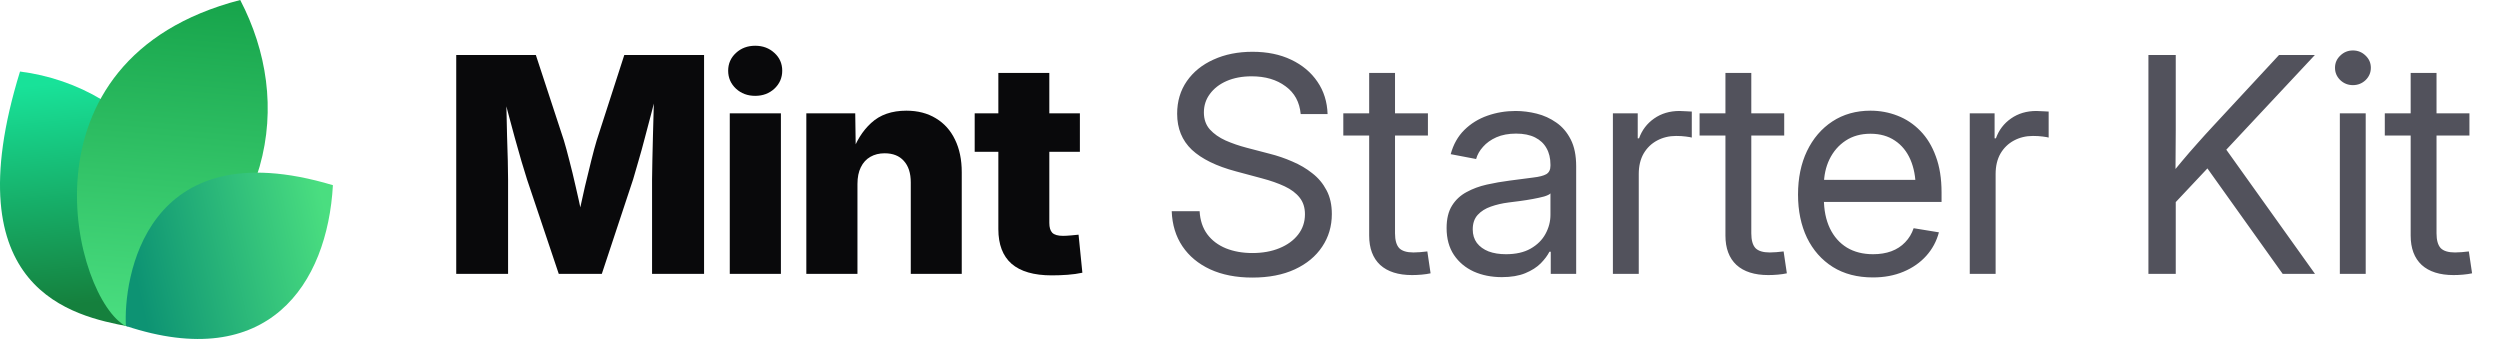
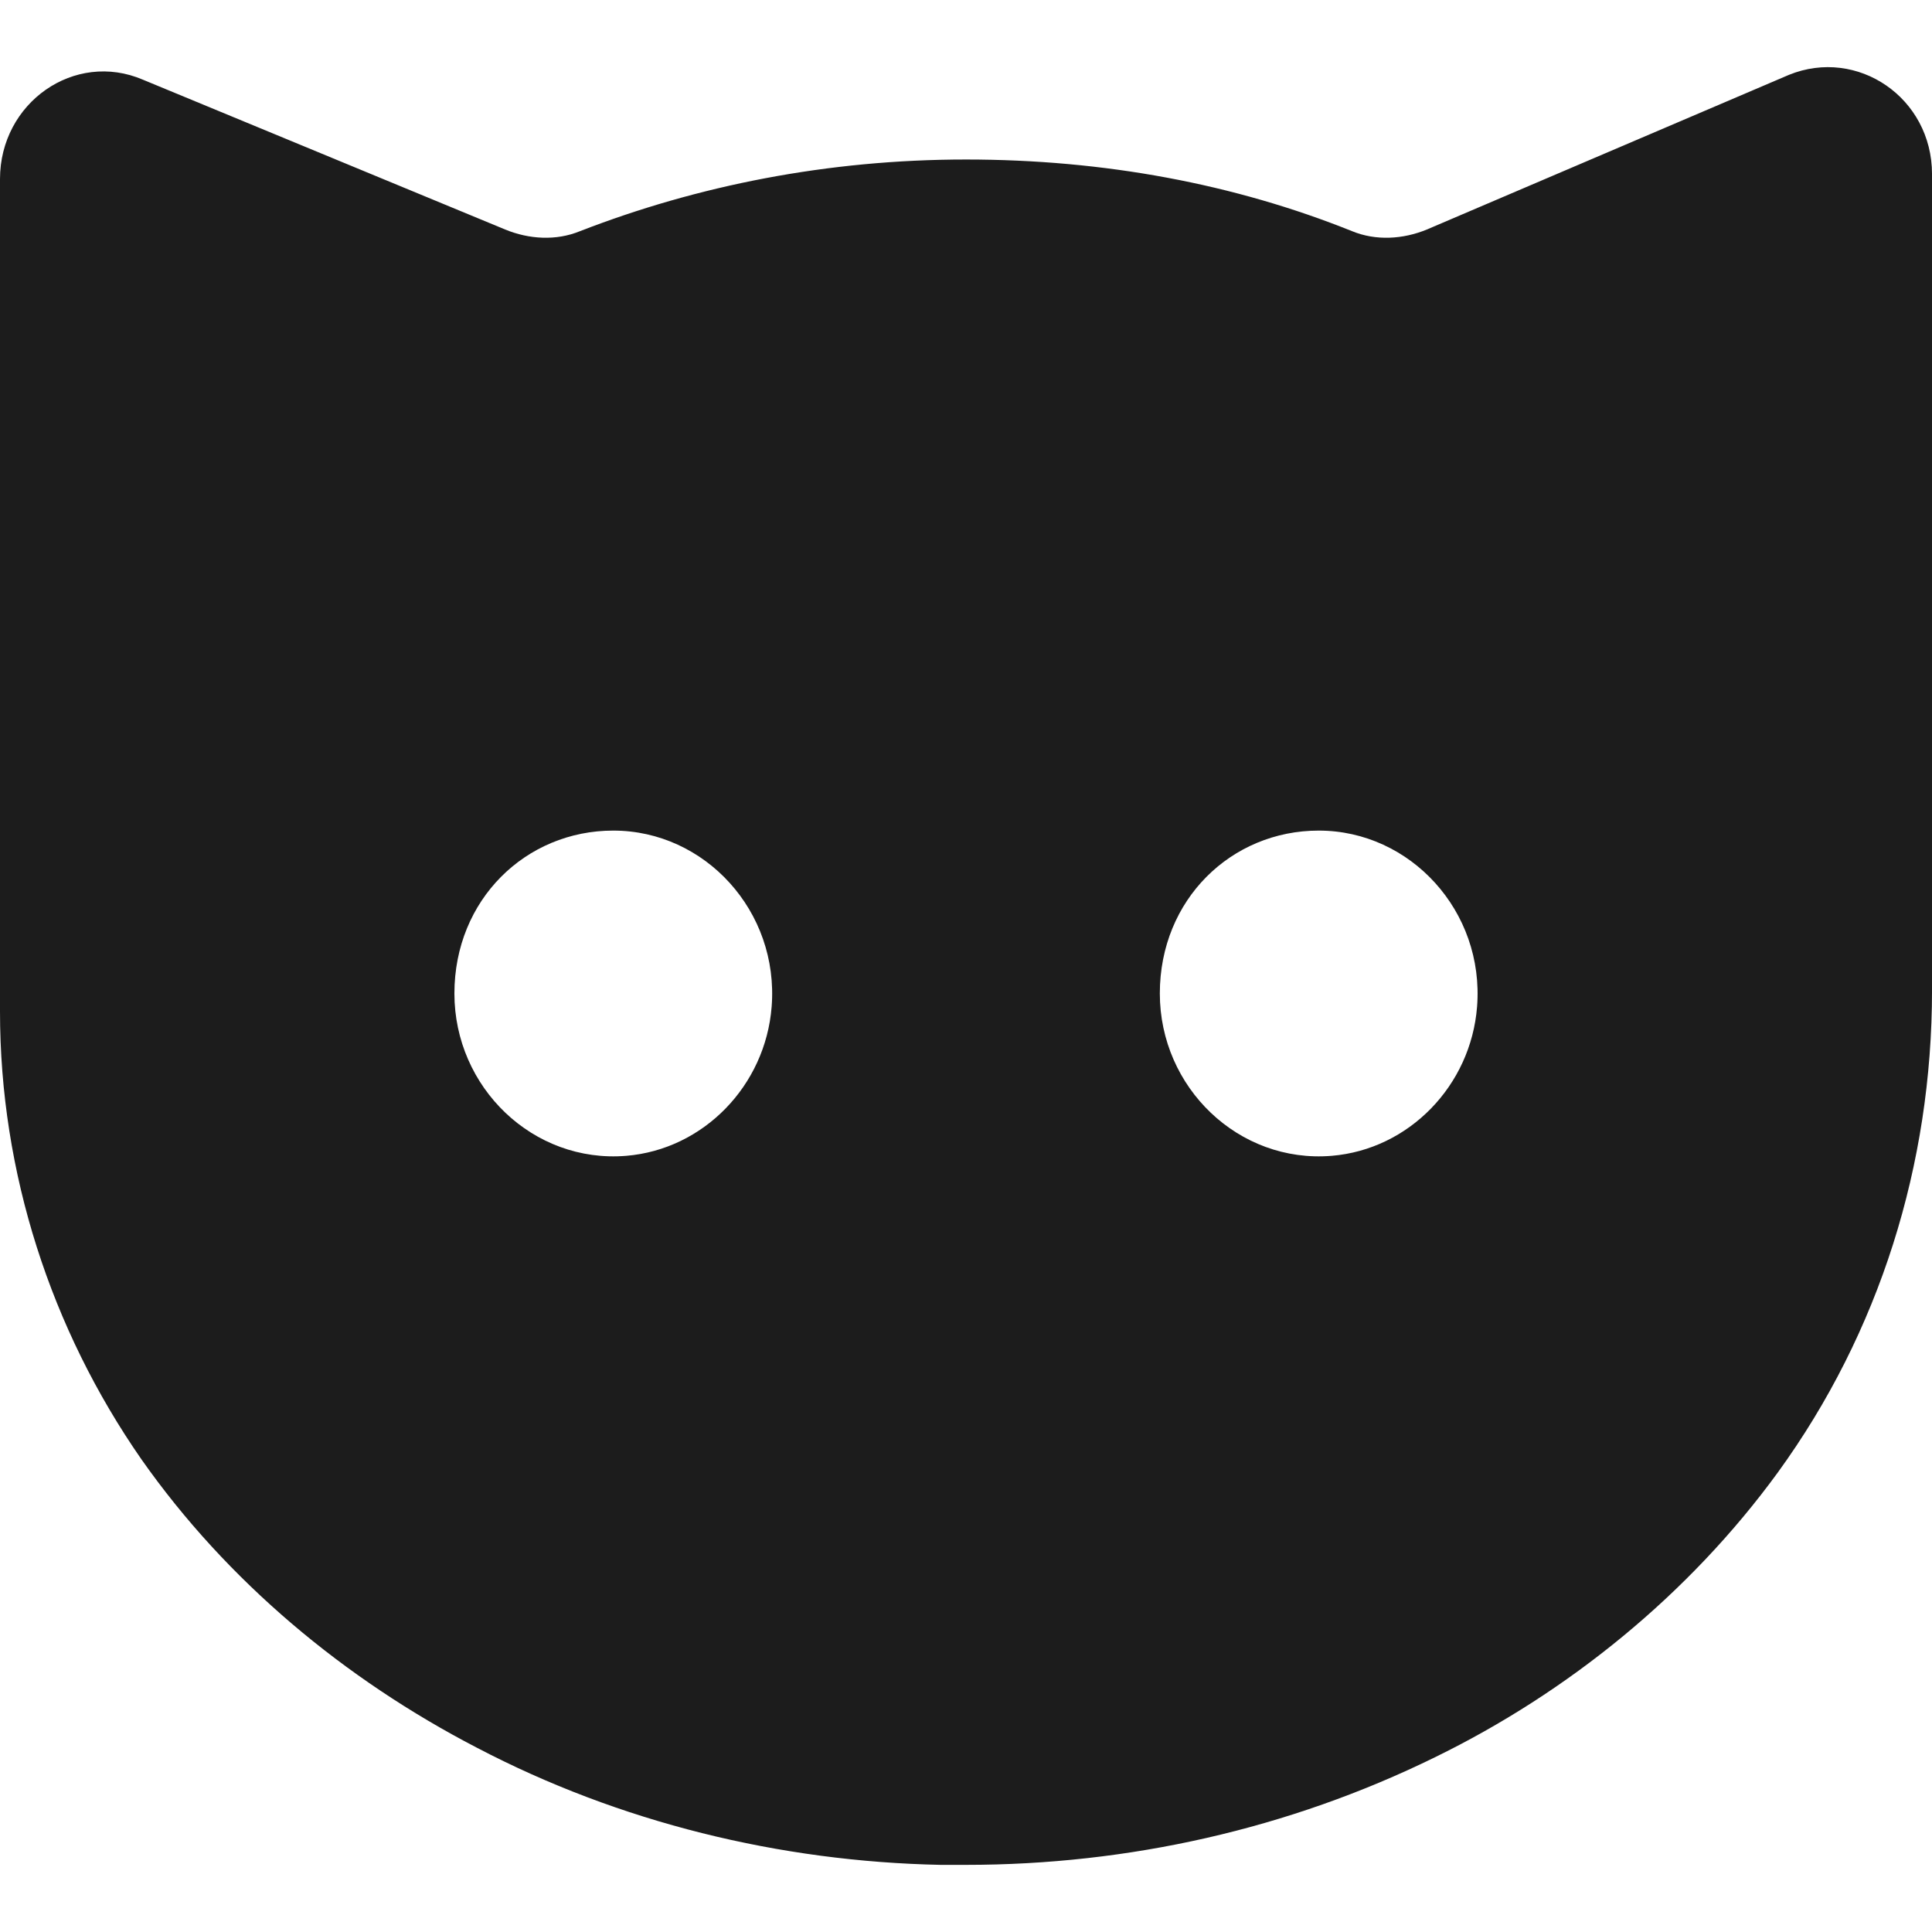
- <svg xmlns="http://www.w3.org/2000/svg" width="177" height="24" viewBox="0 0 177 24" fill="none">
-   <path d="M9.061 23.108C5.268 22.377 -3.391 20.627 1.417 5.064C9.634 6.099 16.973 14.064 9.061 23.108Z" fill="url(#paint0_linear_17557_2020)" />
-   <path d="M8.919 23.094C5.276 21.222 0.784 4.209 17.007 0C20.757 7.193 19.621 16.545 8.919 23.094Z" fill="url(#paint1_linear_17557_2020)" />
-   <path d="M8.914 23.079C8.735 19.882 10.159 9.085 23.57 13.111C23.181 20.123 18.984 26.418 8.914 23.079Z" fill="url(#paint2_linear_17557_2020)" />
-   <path d="M32.301 19.392V3.894H37.938L39.925 9.948C40.036 10.315 40.164 10.787 40.31 11.362C40.462 11.938 40.611 12.552 40.757 13.204C40.91 13.855 41.048 14.483 41.173 15.086C41.305 15.682 41.412 16.192 41.495 16.615H40.695C40.771 16.192 40.871 15.682 40.996 15.086C41.128 14.49 41.267 13.866 41.412 13.214C41.565 12.562 41.714 11.948 41.86 11.373C42.005 10.79 42.133 10.315 42.244 9.948L44.2 3.894H49.848V19.392H46.166V12.704C46.166 12.357 46.173 11.917 46.187 11.383C46.2 10.849 46.214 10.27 46.228 9.646C46.249 9.022 46.266 8.391 46.28 7.753C46.301 7.115 46.311 6.519 46.311 5.964H46.623C46.485 6.561 46.332 7.181 46.166 7.826C45.999 8.471 45.833 9.102 45.666 9.719C45.507 10.336 45.351 10.901 45.198 11.414C45.053 11.928 44.928 12.357 44.824 12.704L42.608 19.392H39.561L37.314 12.704C37.203 12.357 37.072 11.928 36.919 11.414C36.773 10.901 36.614 10.34 36.441 9.729C36.274 9.112 36.104 8.481 35.931 7.836C35.764 7.192 35.608 6.567 35.463 5.964H35.827C35.834 6.512 35.844 7.105 35.858 7.743C35.872 8.374 35.886 9.005 35.9 9.636C35.92 10.26 35.938 10.839 35.952 11.373C35.965 11.907 35.972 12.351 35.972 12.704V19.392H32.301ZM51.668 19.392V8.024H55.288V19.392H51.668ZM53.468 6.786C52.927 6.786 52.473 6.616 52.105 6.276C51.738 5.93 51.554 5.507 51.554 5.007C51.554 4.508 51.738 4.088 52.105 3.749C52.473 3.409 52.927 3.239 53.468 3.239C54.009 3.239 54.463 3.409 54.83 3.749C55.198 4.082 55.382 4.501 55.382 5.007C55.382 5.507 55.198 5.93 54.83 6.276C54.463 6.616 54.009 6.786 53.468 6.786ZM60.708 13.027V19.392H57.088V8.024H60.551L60.593 10.967H60.281C60.593 10.024 61.061 9.268 61.685 8.7C62.309 8.124 63.138 7.836 64.171 7.836C64.975 7.836 65.672 8.017 66.262 8.377C66.851 8.731 67.302 9.234 67.614 9.885C67.933 10.537 68.092 11.307 68.092 12.194V19.392H64.483V12.912C64.483 12.26 64.32 11.754 63.994 11.394C63.675 11.033 63.221 10.853 62.632 10.853C62.25 10.853 61.914 10.936 61.623 11.102C61.332 11.269 61.106 11.515 60.947 11.841C60.787 12.16 60.708 12.555 60.708 13.027ZM76.456 8.024V10.749H69.008V8.024H76.456ZM70.683 5.163H74.292V15.783C74.292 16.102 74.361 16.334 74.5 16.48C74.646 16.625 74.899 16.698 75.259 16.698C75.405 16.698 75.596 16.688 75.831 16.667C76.074 16.646 76.251 16.629 76.362 16.615L76.632 19.309C76.313 19.378 75.963 19.427 75.582 19.455C75.207 19.482 74.836 19.496 74.469 19.496C73.2 19.496 72.25 19.222 71.619 18.674C70.995 18.127 70.683 17.308 70.683 16.22V5.163Z" fill="#09090B" />
-   <path d="M88.667 19.652C87.523 19.652 86.528 19.458 85.682 19.07C84.843 18.681 84.188 18.137 83.716 17.437C83.245 16.736 82.992 15.908 82.957 14.951H84.933C84.968 15.596 85.148 16.14 85.474 16.584C85.8 17.021 86.24 17.354 86.795 17.582C87.35 17.804 87.974 17.915 88.667 17.915C89.388 17.915 90.026 17.801 90.581 17.572C91.143 17.343 91.583 17.024 91.902 16.615C92.228 16.199 92.391 15.717 92.391 15.169C92.391 14.698 92.266 14.306 92.017 13.994C91.767 13.675 91.413 13.408 90.956 13.193C90.498 12.978 89.954 12.787 89.323 12.621L87.502 12.132C86.123 11.765 85.082 11.255 84.382 10.603C83.689 9.944 83.342 9.095 83.342 8.055C83.342 7.174 83.571 6.404 84.028 5.746C84.486 5.087 85.117 4.577 85.921 4.217C86.726 3.849 87.645 3.666 88.678 3.666C89.718 3.666 90.63 3.853 91.413 4.227C92.204 4.602 92.824 5.122 93.275 5.787C93.726 6.446 93.965 7.209 93.993 8.076H92.089C92.013 7.23 91.656 6.574 91.018 6.11C90.387 5.638 89.586 5.403 88.615 5.403C87.95 5.403 87.36 5.513 86.847 5.735C86.341 5.957 85.946 6.262 85.661 6.651C85.377 7.032 85.235 7.469 85.235 7.961C85.235 8.447 85.377 8.849 85.661 9.168C85.946 9.48 86.317 9.74 86.774 9.948C87.232 10.149 87.724 10.319 88.251 10.457L89.884 10.884C90.439 11.023 90.977 11.206 91.496 11.435C92.023 11.657 92.495 11.934 92.911 12.267C93.334 12.593 93.67 12.995 93.92 13.474C94.17 13.945 94.294 14.504 94.294 15.149C94.294 16.015 94.066 16.788 93.608 17.468C93.157 18.148 92.512 18.681 91.673 19.07C90.834 19.458 89.832 19.652 88.667 19.652ZM101.097 8.024V9.594H95.106V8.024H101.097ZM96.937 5.163H98.767V16.521C98.767 17 98.865 17.347 99.059 17.562C99.26 17.77 99.6 17.874 100.078 17.874C100.21 17.874 100.366 17.867 100.546 17.853C100.733 17.832 100.903 17.815 101.056 17.801L101.285 19.351C101.097 19.392 100.886 19.423 100.65 19.444C100.414 19.465 100.189 19.475 99.974 19.475C98.996 19.475 98.244 19.236 97.717 18.758C97.197 18.272 96.937 17.579 96.937 16.677V5.163ZM106.33 19.621C105.595 19.621 104.932 19.489 104.343 19.226C103.754 18.955 103.285 18.564 102.939 18.05C102.592 17.53 102.419 16.896 102.419 16.147C102.419 15.495 102.547 14.965 102.804 14.556C103.06 14.146 103.403 13.828 103.833 13.599C104.263 13.363 104.742 13.186 105.269 13.068C105.796 12.95 106.333 12.857 106.881 12.787C107.574 12.69 108.132 12.617 108.555 12.569C108.978 12.52 109.287 12.441 109.481 12.33C109.675 12.212 109.772 12.014 109.772 11.737V11.654C109.772 11.203 109.679 10.815 109.492 10.489C109.311 10.163 109.041 9.91 108.68 9.729C108.32 9.549 107.872 9.459 107.338 9.459C106.805 9.459 106.34 9.546 105.945 9.719C105.556 9.892 105.241 10.118 104.998 10.395C104.755 10.665 104.593 10.953 104.509 11.258L102.71 10.915C102.897 10.222 103.22 9.65 103.677 9.199C104.135 8.748 104.679 8.412 105.31 8.19C105.941 7.968 106.607 7.857 107.307 7.857C107.8 7.857 108.295 7.92 108.795 8.044C109.301 8.169 109.765 8.381 110.188 8.679C110.611 8.97 110.951 9.369 111.208 9.875C111.464 10.374 111.593 11.005 111.593 11.768V19.392H109.793V17.822H109.7C109.568 18.085 109.363 18.359 109.086 18.643C108.809 18.921 108.444 19.153 107.994 19.34C107.543 19.527 106.988 19.621 106.33 19.621ZM106.621 17.998C107.321 17.998 107.904 17.867 108.368 17.603C108.84 17.333 109.19 16.986 109.419 16.563C109.654 16.133 109.772 15.682 109.772 15.211V13.692C109.703 13.769 109.554 13.841 109.325 13.911C109.096 13.973 108.829 14.032 108.524 14.088C108.226 14.143 107.921 14.192 107.609 14.233C107.304 14.275 107.033 14.309 106.798 14.337C106.354 14.393 105.938 14.49 105.549 14.628C105.168 14.76 104.86 14.954 104.624 15.211C104.388 15.467 104.27 15.811 104.27 16.241C104.27 16.615 104.367 16.934 104.561 17.198C104.762 17.461 105.04 17.662 105.393 17.801C105.747 17.933 106.156 17.998 106.621 17.998ZM114.193 19.392V8.024H115.951V9.792H116.045C116.253 9.209 116.61 8.741 117.116 8.388C117.622 8.034 118.219 7.857 118.905 7.857C119.058 7.857 119.217 7.864 119.384 7.878C119.55 7.885 119.682 7.892 119.779 7.899V9.74C119.716 9.719 119.578 9.695 119.363 9.667C119.155 9.639 118.922 9.625 118.666 9.625C118.174 9.625 117.726 9.733 117.324 9.948C116.922 10.163 116.603 10.471 116.367 10.874C116.138 11.276 116.024 11.758 116.024 12.319V19.392H114.193ZM126.322 8.024V9.594H120.33V8.024H126.322ZM122.161 5.163H123.992V16.521C123.992 17 124.089 17.347 124.283 17.562C124.484 17.77 124.824 17.874 125.302 17.874C125.434 17.874 125.59 17.867 125.77 17.853C125.958 17.832 126.127 17.815 126.28 17.801L126.509 19.351C126.322 19.392 126.11 19.423 125.874 19.444C125.639 19.465 125.413 19.475 125.198 19.475C124.221 19.475 123.468 19.236 122.941 18.758C122.421 18.272 122.161 17.579 122.161 16.677V5.163ZM132.604 19.642C131.502 19.642 130.555 19.396 129.765 18.903C128.974 18.404 128.364 17.714 127.934 16.834C127.511 15.946 127.3 14.927 127.3 13.775C127.3 12.611 127.511 11.584 127.934 10.697C128.364 9.802 128.964 9.102 129.734 8.596C130.51 8.089 131.408 7.836 132.428 7.836C133.1 7.836 133.738 7.954 134.341 8.19C134.952 8.426 135.489 8.783 135.954 9.261C136.425 9.74 136.793 10.343 137.056 11.071C137.327 11.792 137.462 12.645 137.462 13.63V14.296H128.433V12.735H136.463L135.631 13.297C135.631 12.541 135.506 11.876 135.257 11.3C135.007 10.725 134.643 10.277 134.165 9.958C133.686 9.632 133.107 9.469 132.428 9.469C131.748 9.469 131.162 9.632 130.67 9.958C130.177 10.284 129.796 10.725 129.526 11.279C129.262 11.827 129.13 12.441 129.13 13.12V14.046C129.13 14.864 129.273 15.572 129.557 16.168C129.841 16.757 130.243 17.211 130.763 17.53C131.283 17.842 131.901 17.998 132.615 17.998C133.093 17.998 133.523 17.929 133.905 17.79C134.293 17.645 134.619 17.433 134.882 17.156C135.153 16.879 135.354 16.546 135.486 16.157L137.275 16.449C137.108 17.08 136.81 17.634 136.38 18.113C135.95 18.591 135.413 18.966 134.768 19.236C134.123 19.507 133.402 19.642 132.604 19.642ZM139.459 19.392V8.024H141.217V9.792H141.311C141.519 9.209 141.876 8.741 142.382 8.388C142.888 8.034 143.485 7.857 144.171 7.857C144.324 7.857 144.483 7.864 144.649 7.878C144.816 7.885 144.948 7.892 145.045 7.899V9.74C144.982 9.719 144.844 9.695 144.629 9.667C144.421 9.639 144.188 9.625 143.932 9.625C143.439 9.625 142.992 9.733 142.59 9.948C142.188 10.163 141.869 10.471 141.633 10.874C141.404 11.276 141.29 11.758 141.29 12.319V19.392H139.459ZM153.429 14.961V12.715C153.783 12.257 154.136 11.82 154.49 11.404C154.844 10.981 155.204 10.565 155.572 10.156C155.939 9.74 156.314 9.327 156.695 8.918L161.355 3.894H163.893L157.277 10.967H157.184L153.429 14.961ZM152.108 19.392V3.894H154.043V9.241L154.022 12.559L154.043 13.505V19.392H152.108ZM161.615 19.392L155.967 11.477L157.173 9.969L163.903 19.392H161.615ZM165.661 19.392V8.024H167.492V19.392H165.661ZM166.587 6.027C166.24 6.027 165.942 5.909 165.692 5.673C165.443 5.43 165.318 5.139 165.318 4.799C165.318 4.459 165.443 4.172 165.692 3.936C165.942 3.693 166.24 3.572 166.587 3.572C166.934 3.572 167.232 3.693 167.482 3.936C167.731 4.172 167.856 4.459 167.856 4.799C167.856 5.139 167.731 5.43 167.482 5.673C167.232 5.909 166.934 6.027 166.587 6.027ZM174.836 8.024V9.594H168.844V8.024H174.836ZM170.675 5.163H172.506V16.521C172.506 17 172.603 17.347 172.797 17.562C172.998 17.77 173.338 17.874 173.816 17.874C173.948 17.874 174.104 17.867 174.284 17.853C174.472 17.832 174.641 17.815 174.794 17.801L175.023 19.351C174.836 19.392 174.624 19.423 174.388 19.444C174.153 19.465 173.927 19.475 173.712 19.475C172.735 19.475 171.982 19.236 171.455 18.758C170.935 18.272 170.675 17.579 170.675 16.677V5.163Z" fill="#52525C" />
+ <svg xmlns="http://www.w3.org/2000/svg" id="Capa_1" version="1.1" viewBox="0 0 800 800">
  <defs>
-     <linearGradient id="paint0_linear_17557_2020" x1="3.776" y1="5.916" x2="5.232" y2="21.559" gradientUnits="userSpaceOnUse">
-       <stop stop-color="#18E299" />
-       <stop offset="1" stop-color="#15803D" />
-     </linearGradient>
-     <linearGradient id="paint1_linear_17557_2020" x1="12.171" y1="-0.718" x2="10.19" y2="22.983" gradientUnits="userSpaceOnUse">
-       <stop stop-color="#16A34A" />
-       <stop offset="1" stop-color="#4ADE80" />
-     </linearGradient>
-     <linearGradient id="paint2_linear_17557_2020" x1="23.133" y1="15.353" x2="9.338" y2="18.52" gradientUnits="userSpaceOnUse">
-       <stop stop-color="#4ADE80" />
-       <stop offset="1" stop-color="#0D9373" />
-     </linearGradient>
+     <style>
+       .st0 {
+         fill: #1c1c1c;
+       }
+ 
+       .st1 {
+         display: none;
+       }
+ 
+       .st2 {
+         fill: #c9f;
+       }
+     </style>
  </defs>
+   <path class="st0" d="M197.37,723.64c59.21,31.03,125.66,47.21,192.11,48.56h10.53c67.11,0,133.55-14.83,194.08-44.51,55.26-26.98,105.26-67.45,142.11-118.03,42.1-58.01,63.81-127.47,63.81-199.64V72.12c0-31.7-30.91-52.61-59.21-41.14l-150,64.07c-9.87,4.05-21.05,4.73-30.92.68-48.68-19.56-102.63-29.68-159.87-29.68s-111.18,10.79-159.87,29.68c-9.87,4.05-21.05,3.37-30.92-.68L59.21,33.01C30.92,20.86,0,42.45,0,74.15v344.64c0,66.77,21.05,131.52,58.55,185.47,35.53,50.58,84.21,91.05,138.82,119.38h0ZM546.05,343.93c37.96,0,68.69,33.41,65.57,72.96-2.58,32.72-28.27,59.07-60.19,61.71-38.58,3.19-71.17-28.31-71.17-67.22s29.61-67.45,65.79-67.45h0ZM253.95,343.93c37.96,0,68.69,33.41,65.57,72.96-2.58,32.72-28.27,59.07-60.19,61.71-38.58,3.19-71.17-28.31-71.17-67.22s29.61-67.45,65.79-67.45h0Z" />
+   <g id="Layer_2" class="st1">
+     <path class="st2" d="M273.12,309.41" />
+   </g>
</svg>
